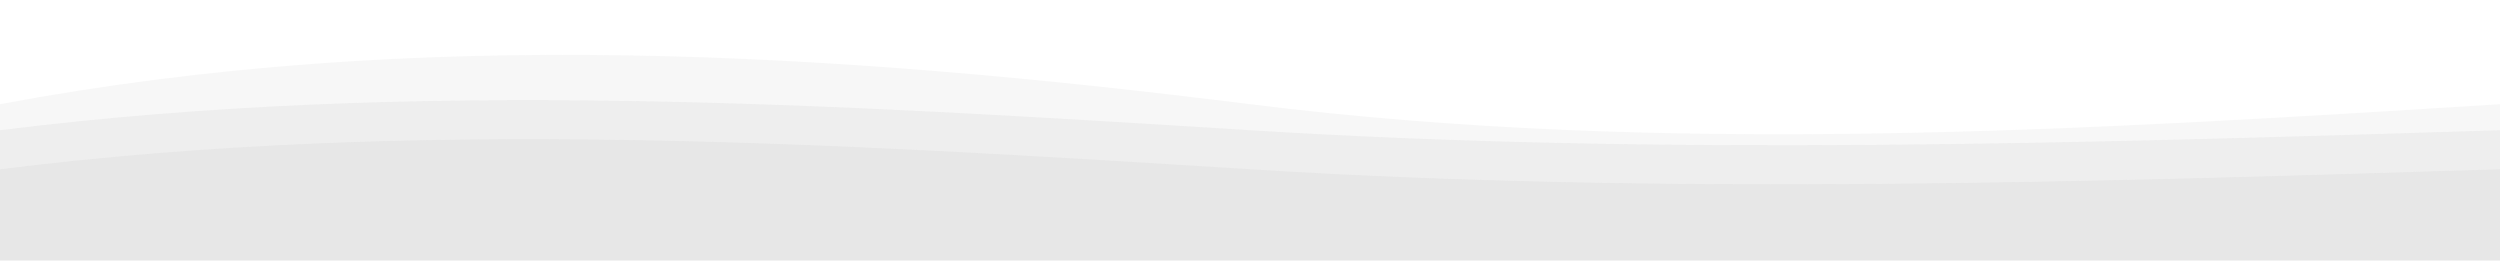
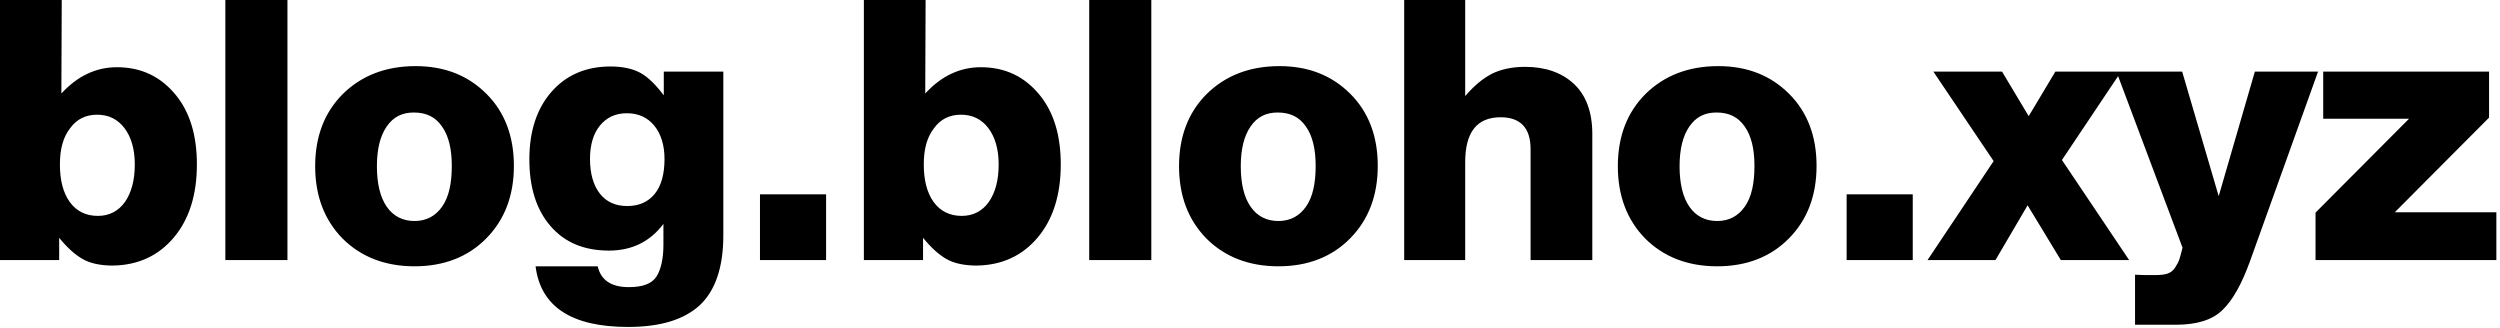
- <svg xmlns="http://www.w3.org/2000/svg" width="1920" height="200" viewBox="0 0 1920 200" fill="none" preserveAspectRatio="none">
-   <path d="M0 80C320 20 640 40 960 80C1280 120 1600 100 1920 80V200H0V80Z" fill="url(#gradient-light)" opacity="0.3" />
-   <path d="M0 100C320 60 640 80 960 100C1280 120 1600 110 1920 100V200H0V100Z" fill="url(#gradient-light)" opacity="0.5" />
-   <path d="M0 130C320 90 640 110 960 130C1280 150 1600 140 1920 130V200H0V130Z" fill="url(#gradient-light)" opacity="0.8" />
-   <defs>
-     <linearGradient id="gradient-light" x1="0" y1="0" x2="1920" y2="0">
-       <stop offset="0%" stop-color="#e5e5e5" />
-       <stop offset="50%" stop-color="#f5f5f5" />
-       <stop offset="100%" stop-color="#e5e5e5" />
-     </linearGradient>
-   </defs>
+ <svg xmlns="http://www.w3.org/2000/svg" width="657" height="86" viewBox="0 0 657 86" fill="none">
+   <path d="M16.224 4.95911e-05L16.128 24.576C20.352 19.968 25.248 17.664 30.72 17.664C37.056 17.664 42.24 20.064 46.272 25.056C49.92 29.568 51.744 35.616 51.744 43.2C51.744 51.168 49.728 57.6 45.696 62.4C41.664 67.2 36.288 69.696 29.664 69.792C26.4 69.792 23.712 69.216 21.696 68.064C19.68 66.912 17.664 65.088 15.552 62.496V68.352H2.36034e-05V4.95911e-05H16.224ZM25.536 30.144C22.56 30.144 20.16 31.296 18.432 33.696C16.608 36 15.744 39.168 15.744 43.2C15.744 47.424 16.608 50.688 18.336 53.088C20.064 55.488 22.56 56.736 25.728 56.736C28.704 56.736 31.104 55.488 32.832 53.088C34.56 50.592 35.424 47.328 35.424 43.2C35.424 39.168 34.464 36 32.736 33.696C30.912 31.296 28.512 30.144 25.536 30.144ZM75.541 4.95911e-05V68.352H59.221V4.95911e-05H75.541ZM109.227 17.376C116.907 17.376 123.051 19.872 127.851 24.672C132.651 29.472 135.051 35.808 135.051 43.584C135.051 51.36 132.651 57.696 127.851 62.592C123.051 67.488 116.715 69.984 108.939 69.984C101.163 69.984 94.827 67.488 90.027 62.688C85.227 57.792 82.827 51.456 82.827 43.68C82.827 35.904 85.227 29.568 90.123 24.672C95.019 19.872 101.355 17.376 109.227 17.376ZM108.747 29.568C105.675 29.568 103.371 30.72 101.643 33.216C99.915 35.712 99.051 39.168 99.051 43.68C99.051 48.288 99.915 51.84 101.643 54.336C103.371 56.832 105.867 58.08 108.939 58.08C112.107 58.08 114.507 56.736 116.235 54.24C117.963 51.744 118.731 48.192 118.731 43.584C118.731 39.072 117.867 35.616 116.139 33.216C114.411 30.72 112.011 29.568 108.747 29.568ZM174.443 18.816H190.091V61.824C190.091 70.272 187.979 76.416 183.851 80.256C179.627 84.096 173.387 85.92 165.035 85.92C150.251 85.92 142.091 80.64 140.747 69.984H157.067C157.931 73.632 160.619 75.456 165.227 75.456C168.875 75.456 171.275 74.592 172.523 72.672C173.675 70.848 174.347 68.064 174.347 64.32V58.848C170.795 63.552 165.995 65.856 160.043 65.856C153.515 65.856 148.427 63.744 144.683 59.424C140.939 55.104 139.115 49.248 139.115 41.856C139.115 34.56 141.035 28.608 144.875 24.192C148.715 19.776 153.899 17.472 160.427 17.472C163.691 17.472 166.283 18.048 168.395 19.2C170.411 20.352 172.427 22.368 174.443 25.056V18.816ZM164.747 29.76C161.675 29.76 159.371 30.912 157.643 33.024C155.915 35.136 155.051 38.112 155.051 41.76C155.051 45.6 155.915 48.672 157.643 50.88C159.371 53.088 161.771 54.144 164.843 54.144C167.915 54.144 170.315 53.088 172.043 50.976C173.771 48.864 174.635 45.792 174.635 41.76C174.635 38.112 173.675 35.136 171.947 33.024C170.219 30.912 167.819 29.76 164.747 29.76ZM217.098 51.072V68.352H199.722V51.072H217.098ZM243.249 4.95911e-05L243.153 24.576C247.377 19.968 252.273 17.664 257.745 17.664C264.081 17.664 269.265 20.064 273.297 25.056C276.945 29.568 278.769 35.616 278.769 43.2C278.769 51.168 276.753 57.6 272.721 62.4C268.689 67.2 263.313 69.696 256.689 69.792C253.425 69.792 250.737 69.216 248.721 68.064C246.705 66.912 244.689 65.088 242.577 62.496V68.352H227.025V4.95911e-05H243.249ZM252.561 30.144C249.585 30.144 247.185 31.296 245.457 33.696C243.633 36 242.769 39.168 242.769 43.2C242.769 47.424 243.633 50.688 245.361 53.088C247.089 55.488 249.585 56.736 252.753 56.736C255.729 56.736 258.129 55.488 259.857 53.088C261.585 50.592 262.449 47.328 262.449 43.2C262.449 39.168 261.489 36 259.761 33.696C257.937 31.296 255.537 30.144 252.561 30.144ZM302.566 4.95911e-05V68.352H286.246V4.95911e-05H302.566ZM336.252 17.376C343.932 17.376 350.076 19.872 354.876 24.672C359.676 29.472 362.076 35.808 362.076 43.584C362.076 51.36 359.676 57.696 354.876 62.592C350.076 67.488 343.74 69.984 335.964 69.984C328.188 69.984 321.852 67.488 317.052 62.688C312.252 57.792 309.852 51.456 309.852 43.68C309.852 35.904 312.252 29.568 317.148 24.672C322.044 19.872 328.38 17.376 336.252 17.376ZM335.772 29.568C332.7 29.568 330.396 30.72 328.668 33.216C326.94 35.712 326.076 39.168 326.076 43.68C326.076 48.288 326.94 51.84 328.668 54.336C330.396 56.832 332.892 58.08 335.964 58.08C339.132 58.08 341.532 56.736 343.26 54.24C344.988 51.744 345.756 48.192 345.756 43.584C345.756 39.072 344.892 35.616 343.164 33.216C341.436 30.72 339.036 29.568 335.772 29.568ZM385.052 4.95911e-05V25.248C387.356 22.56 389.66 20.64 392.06 19.392C394.364 18.24 397.34 17.568 400.796 17.568C406.172 17.568 410.492 19.104 413.66 22.08C416.828 25.056 418.46 29.472 418.46 35.232V68.352H402.236V39.168C402.236 33.6 399.548 30.816 394.364 30.816C388.124 30.816 385.052 34.752 385.052 42.624V68.352H369.02V4.95911e-05H385.052ZM451.568 17.376C459.248 17.376 465.392 19.872 470.192 24.672C474.992 29.472 477.392 35.808 477.392 43.584C477.392 51.36 474.992 57.696 470.192 62.592C465.392 67.488 459.056 69.984 451.28 69.984C443.504 69.984 437.168 67.488 432.368 62.688C427.568 57.792 425.168 51.456 425.168 43.68C425.168 35.904 427.568 29.568 432.464 24.672C437.36 19.872 443.696 17.376 451.568 17.376ZM451.088 29.568C448.016 29.568 445.712 30.72 443.984 33.216C442.256 35.712 441.392 39.168 441.392 43.68C441.392 48.288 442.256 51.84 443.984 54.336C445.712 56.832 448.208 58.08 451.28 58.08C454.448 58.08 456.848 56.736 458.576 54.24C460.304 51.744 461.072 48.192 461.072 43.584C461.072 39.072 460.208 35.616 458.48 33.216C456.752 30.72 454.352 29.568 451.088 29.568ZM502.672 51.072V68.352H485.296V51.072H502.672ZM523.927 42.336L508.087 18.816H526.135L533.143 30.528L540.151 18.816H557.431L541.879 42.048L559.543 68.352H541.591L532.855 53.952L524.407 68.352H506.551L523.927 42.336ZM592.577 18.816H609.185L591.233 68.832C589.121 74.592 586.817 78.816 584.129 81.408C581.441 84.096 577.313 85.344 571.745 85.344H561.089V72.192C561.665 72.192 562.625 72.288 563.777 72.288C564.929 72.288 565.793 72.288 566.369 72.288C567.713 72.288 568.769 72.192 569.633 71.904C570.497 71.616 571.169 71.04 571.649 70.272C572.129 69.504 572.513 68.832 572.705 68.256C572.897 67.68 573.185 66.624 573.569 65.088L556.193 18.816H573.473L583.073 51.552L592.577 18.816ZM654.124 18.816V30.912L629.356 55.776H656.044V68.352H608.524V55.872L633.1 31.2H610.54V18.816H654.124Z" fill="black" />
</svg>
